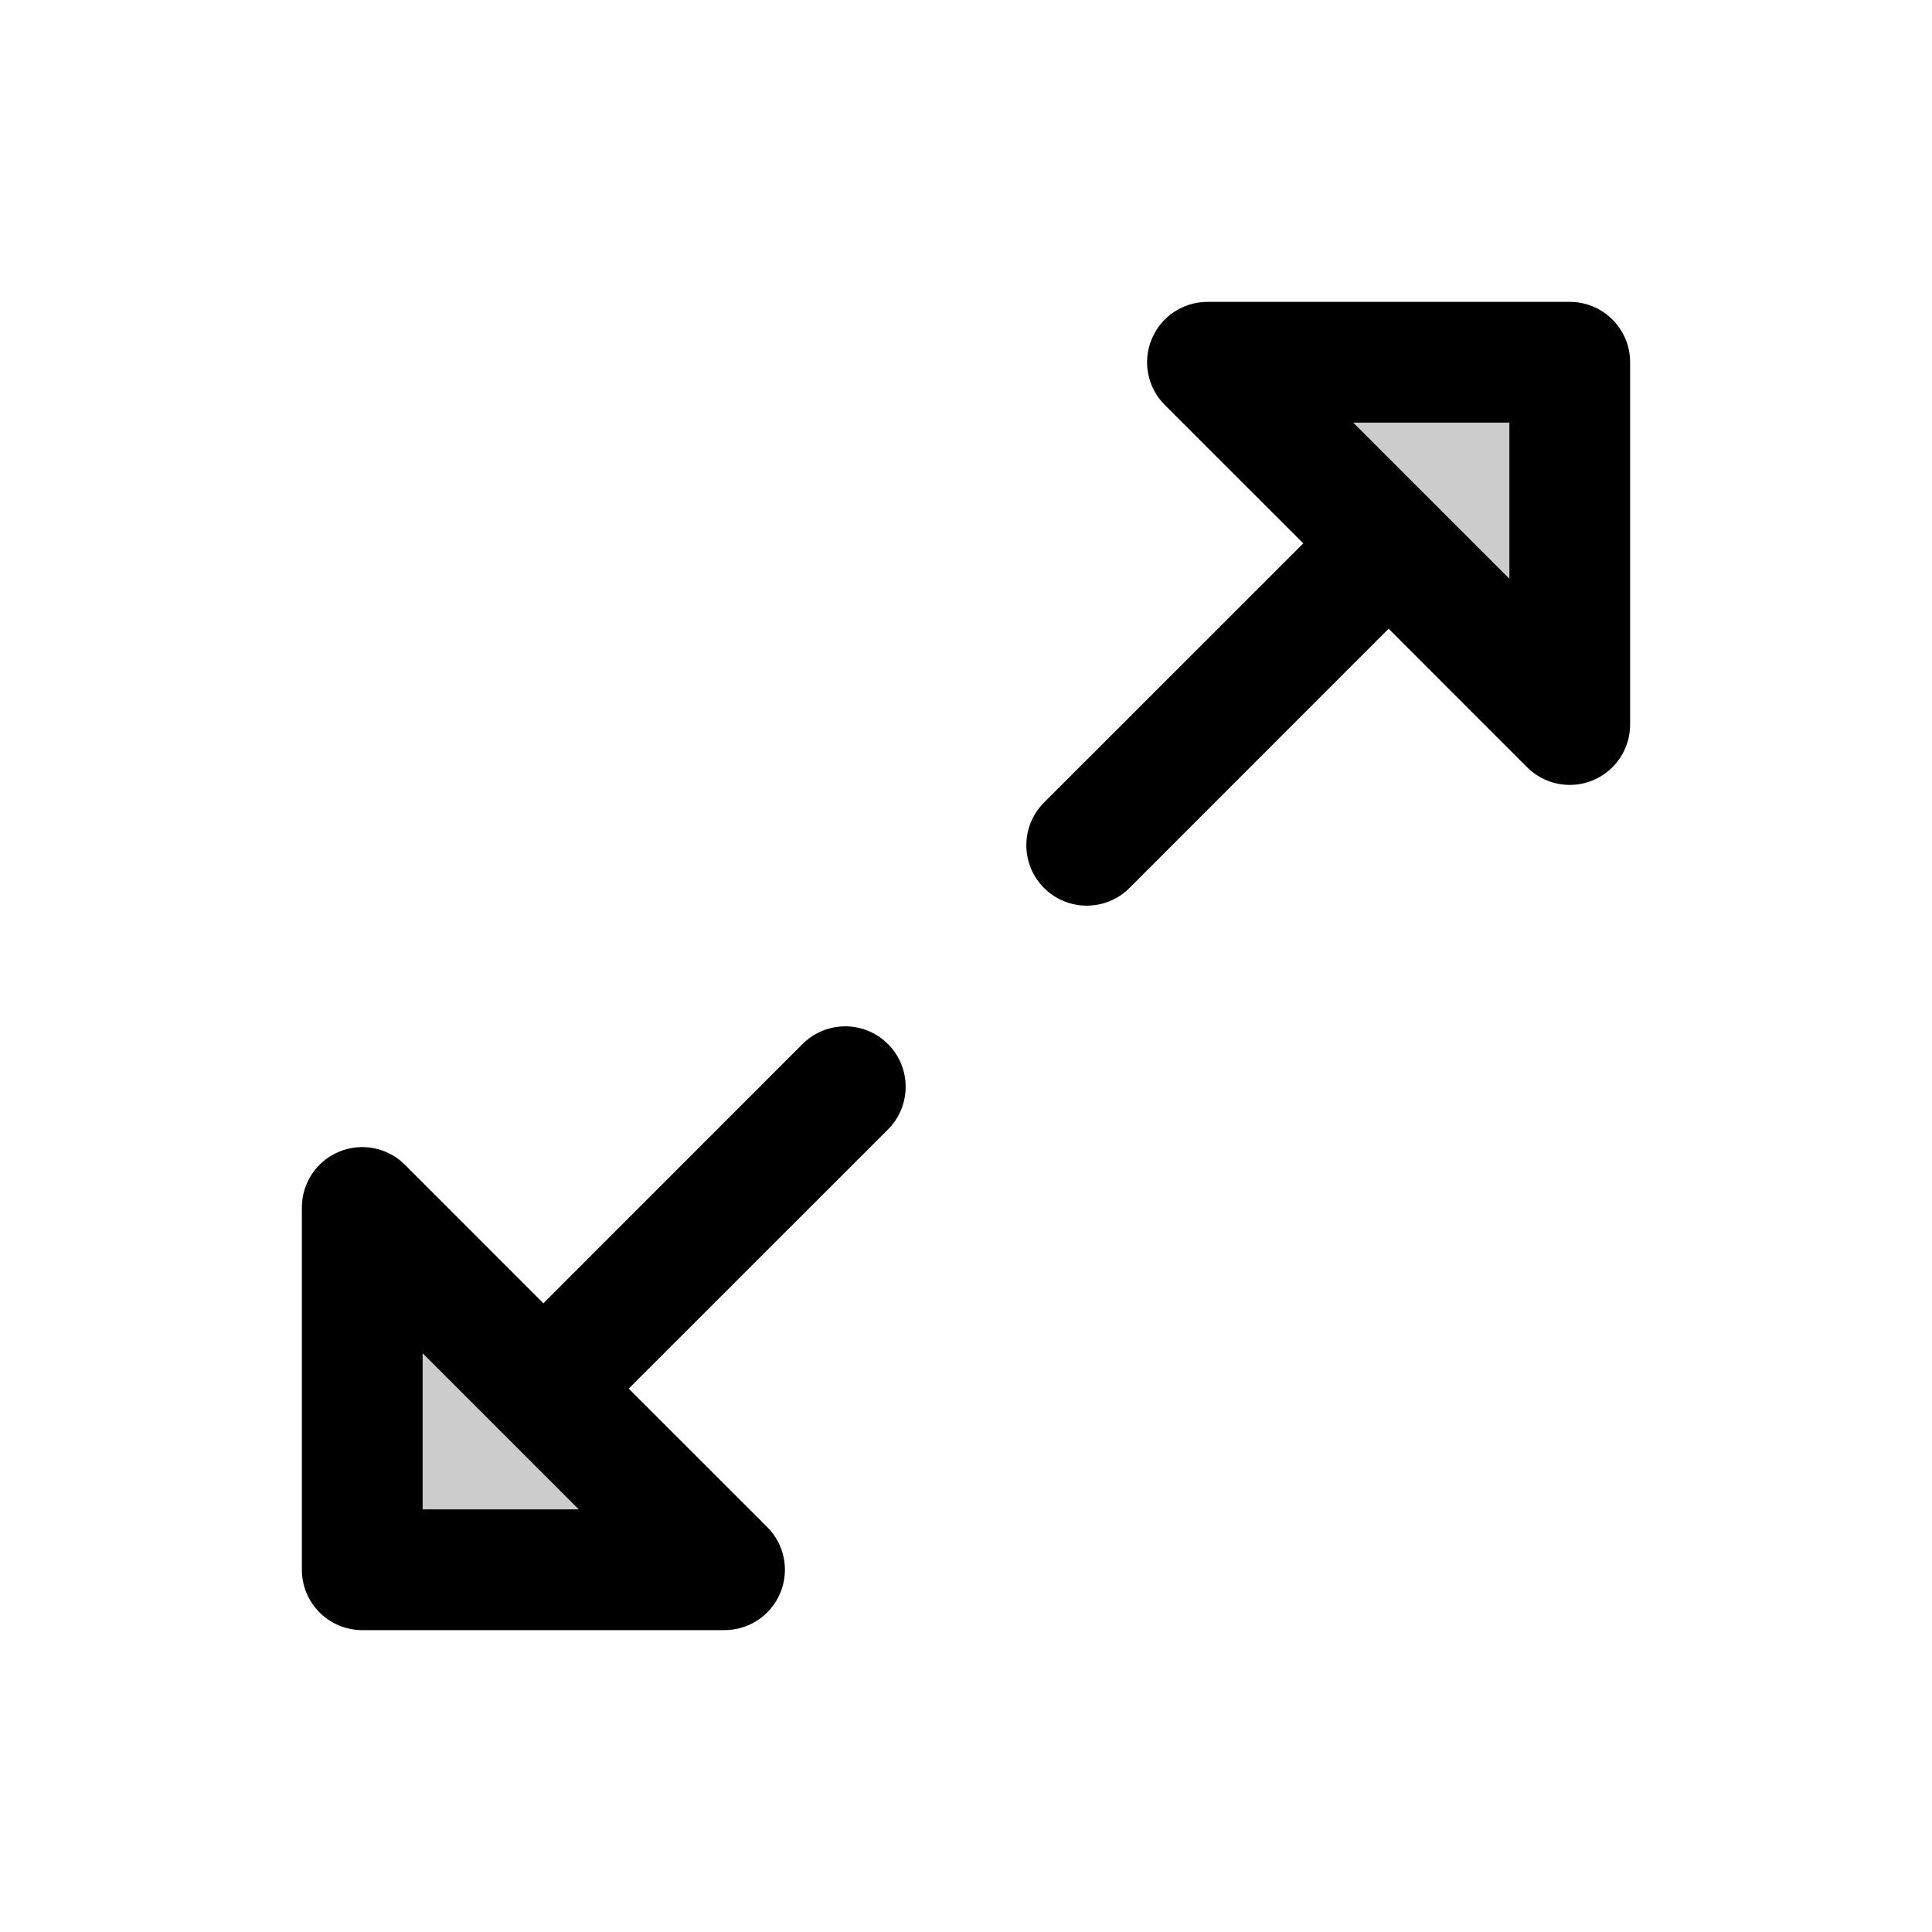
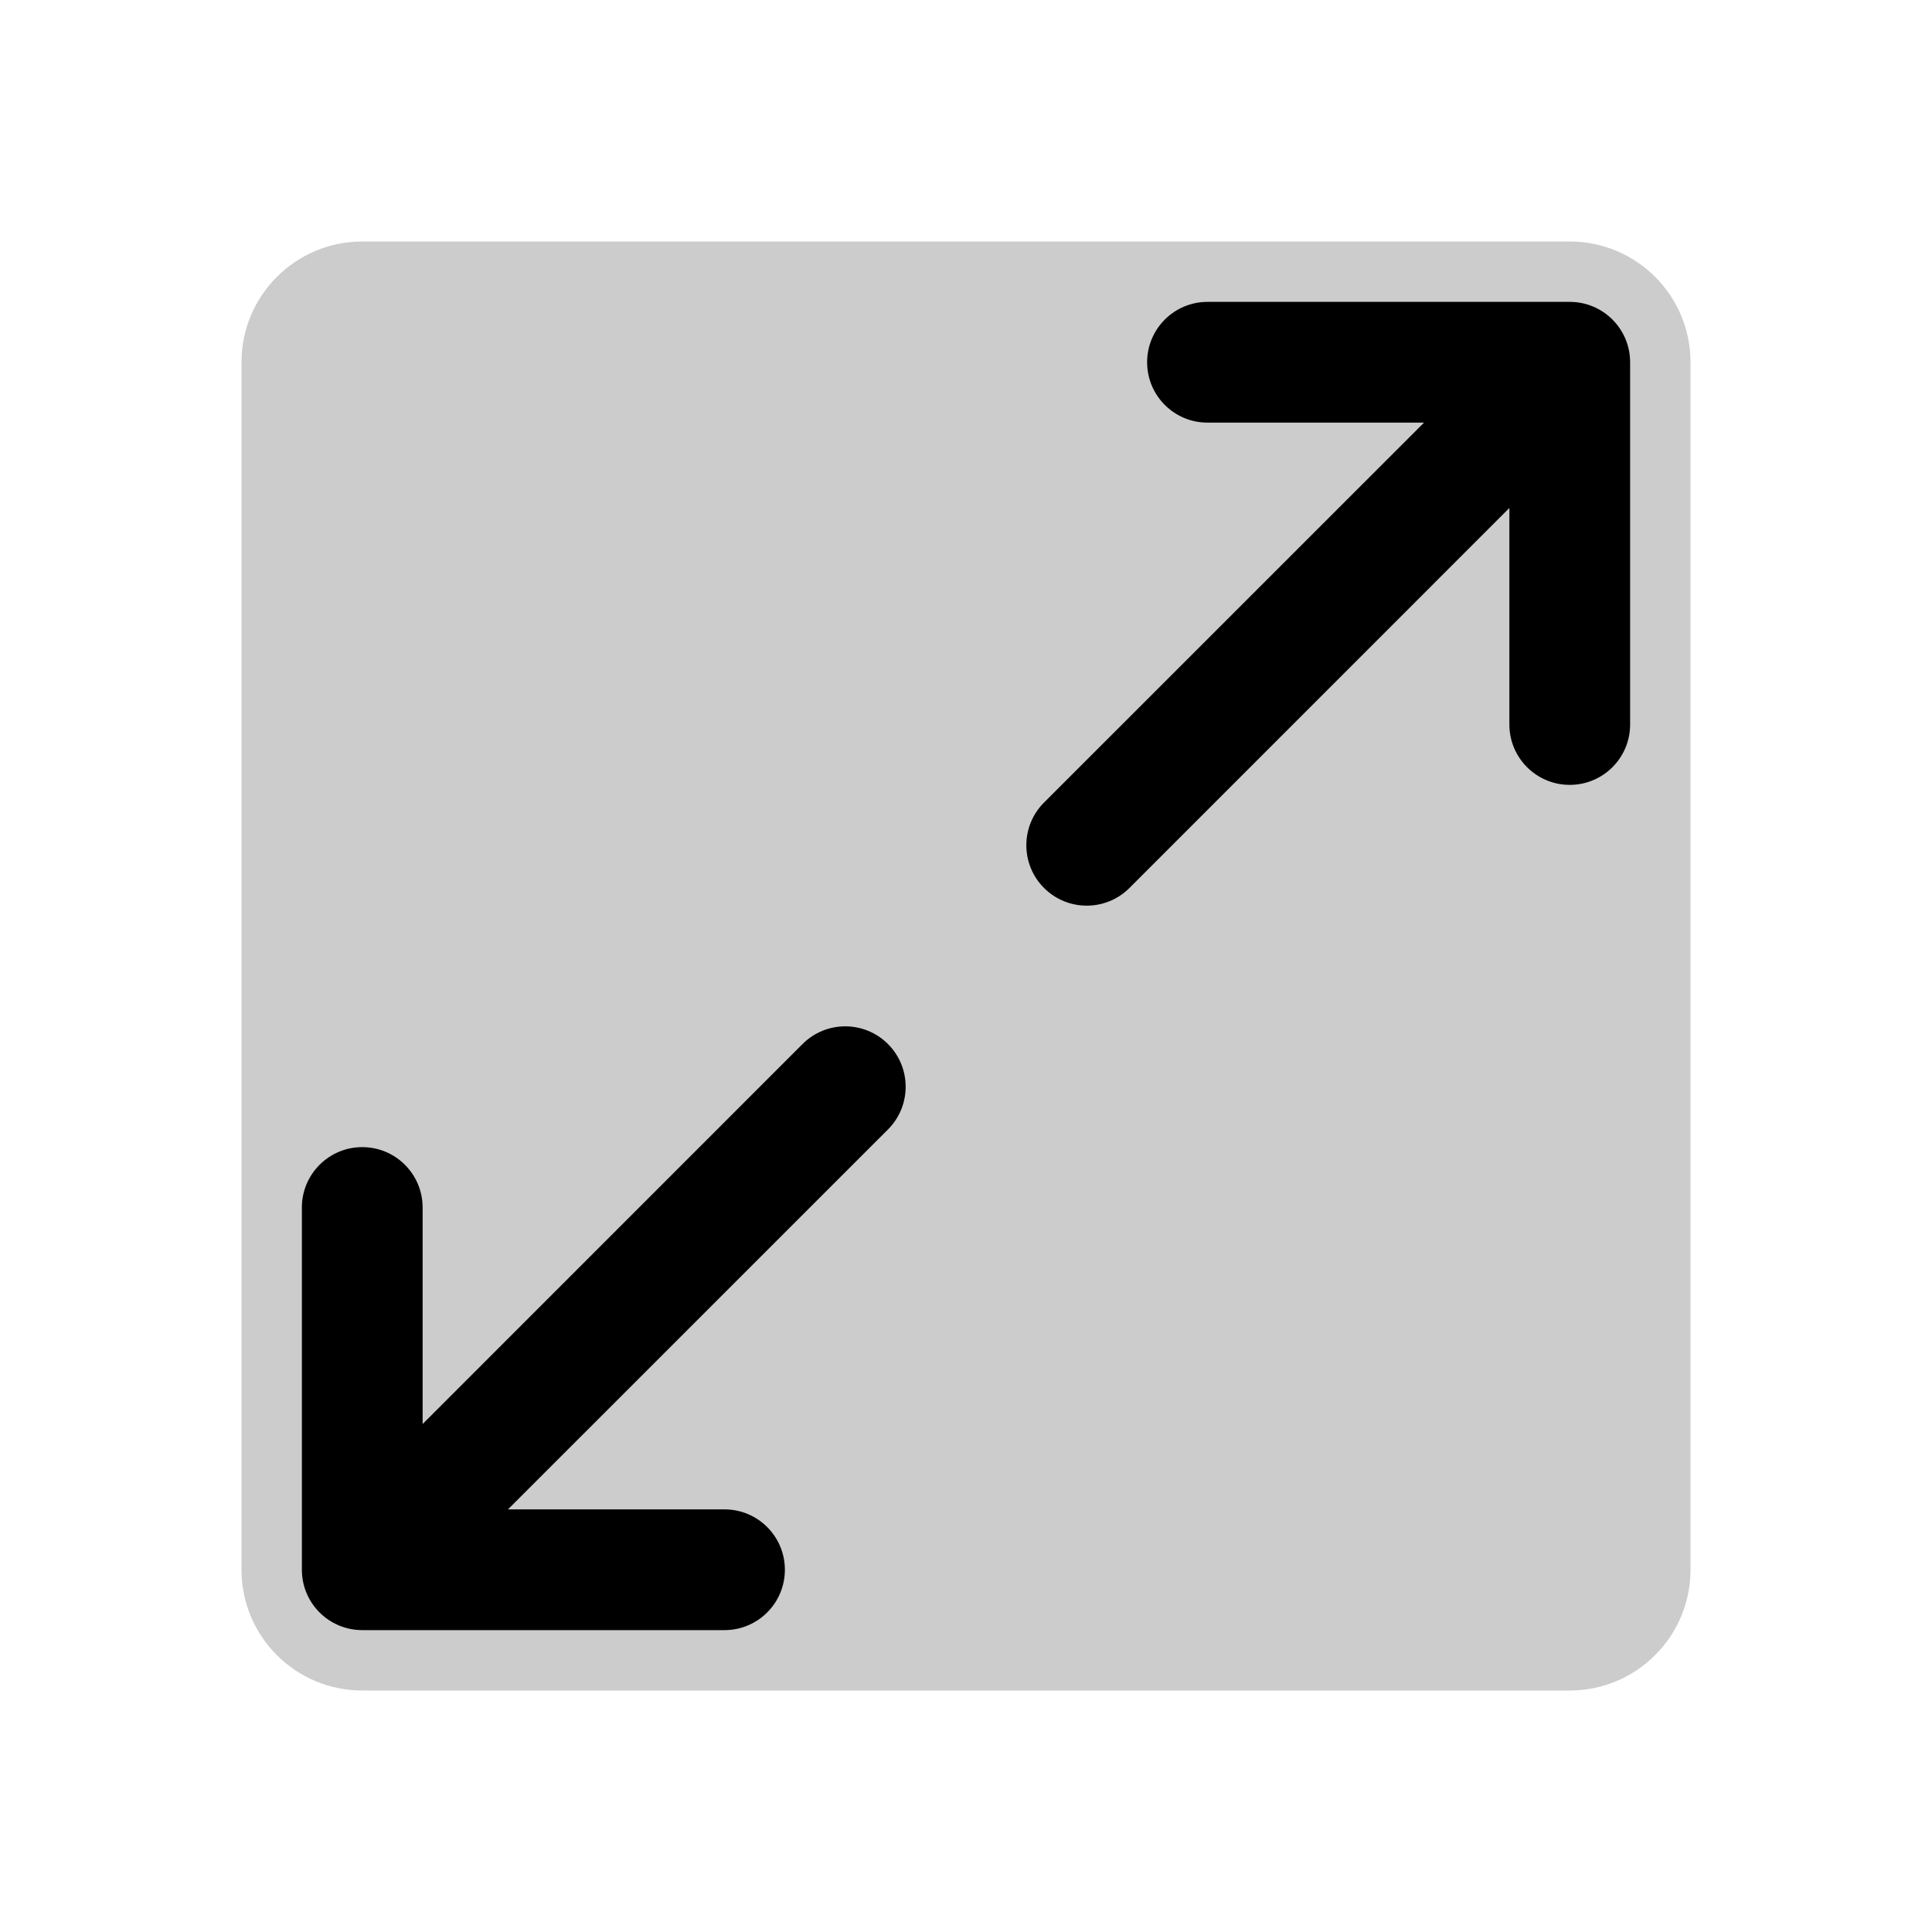
<svg xmlns="http://www.w3.org/2000/svg" viewBox="0 0 256 256" fill="currentColor">
-   <path d="M208,48V96L160,48ZM48,208H96L48,160Z" opacity="0.2" />
-   <path d="M208,40H160a8,8,0,0,0-5.66,13.66L172.69,72l-34.35,34.34a8,8,0,0,0,11.32,11.32L184,83.31l18.34,18.35A8,8,0,0,0,216,96V48A8,8,0,0,0,208,40Zm-8,36.69L179.31,56H200Zm-93.66,61.65L72,172.69,53.66,154.34A8,8,0,0,0,40,160v48a8,8,0,0,0,8,8H96a8,8,0,0,0,5.66-13.66L83.31,184l34.35-34.34a8,8,0,0,0-11.32-11.32ZM56,200V179.31L76.69,200Z" />
+   <path d="M224,48V208a16,16,0,0,1-16,16H48a16,16,0,0,1-16-16V48A16,16,0,0,1,48,32H208A16,16,0,0,1,224,48Z" opacity="0.2" />
+   <path d="M216,48V96a8,8,0,0,1-16,0V67.31l-50.34,50.35a8,8,0,0,1-11.32-11.32L188.69,56H160a8,8,0,0,1,0-16h48A8,8,0,0,1,216,48ZM106.34,138.34,56,188.69V160a8,8,0,0,0-16,0v48a8,8,0,0,0,8,8H96a8,8,0,0,0,0-16H67.31l50.35-50.34a8,8,0,0,0-11.32-11.32Z" />
</svg>
